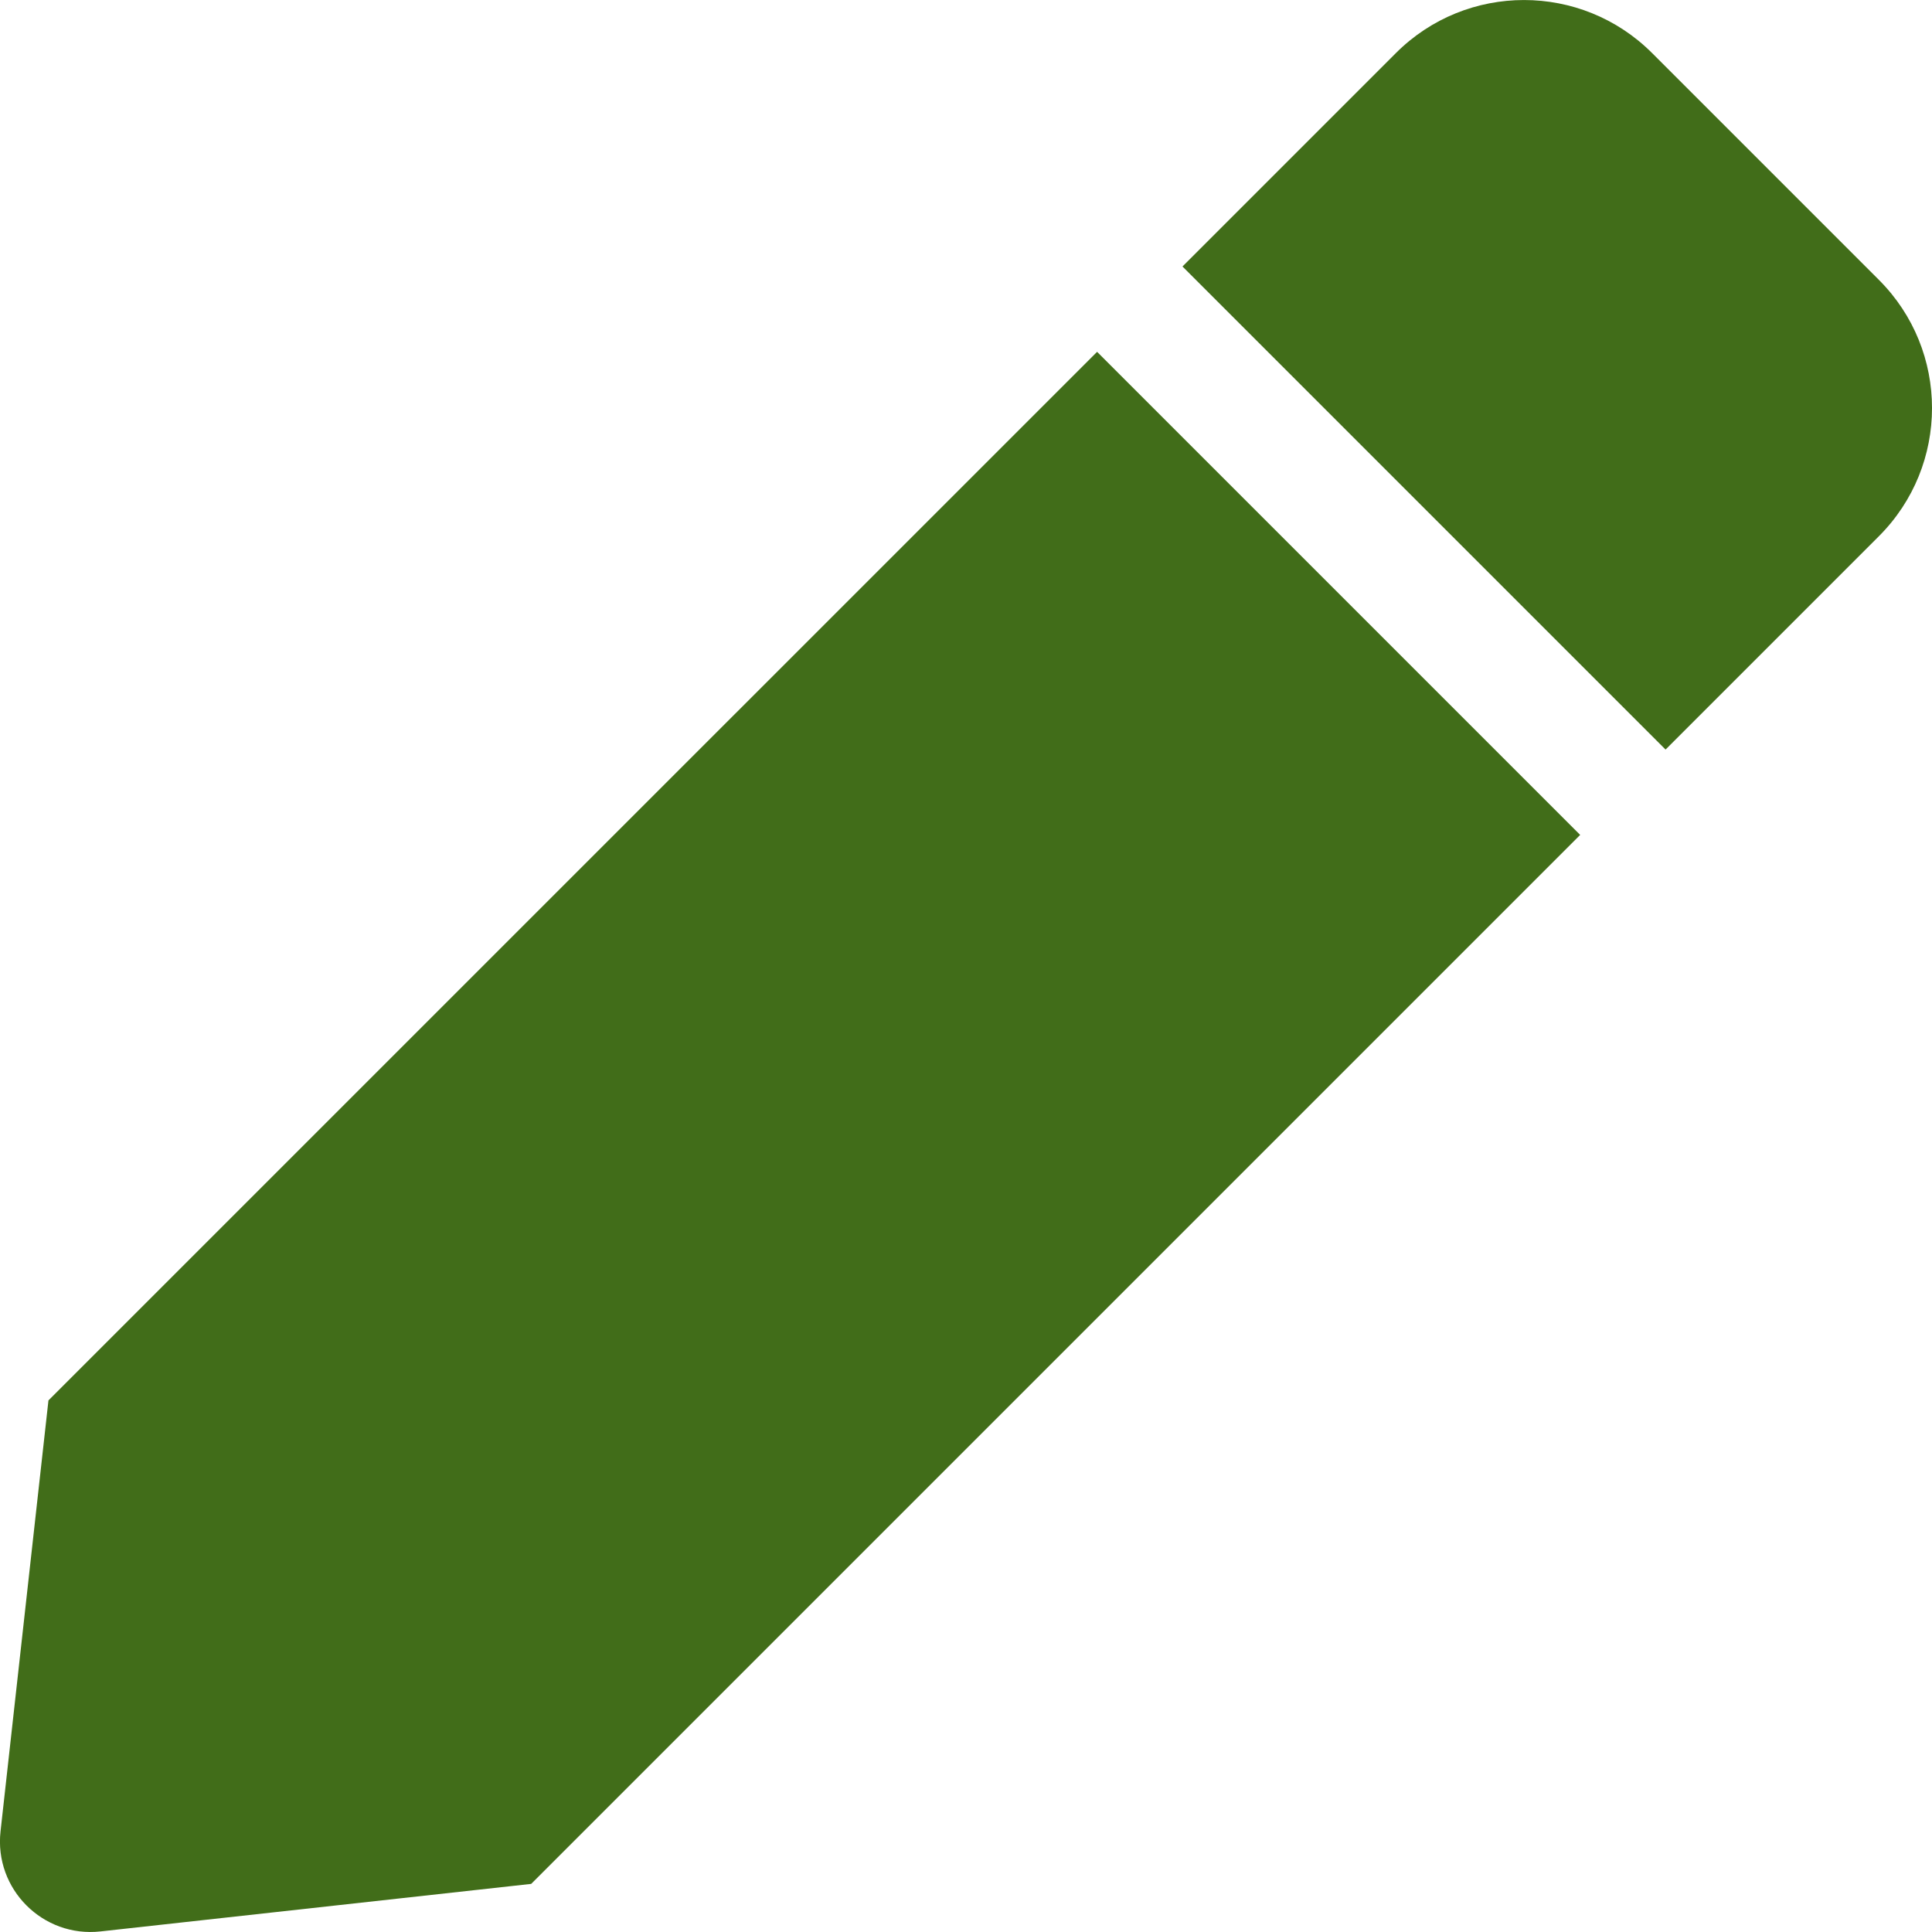
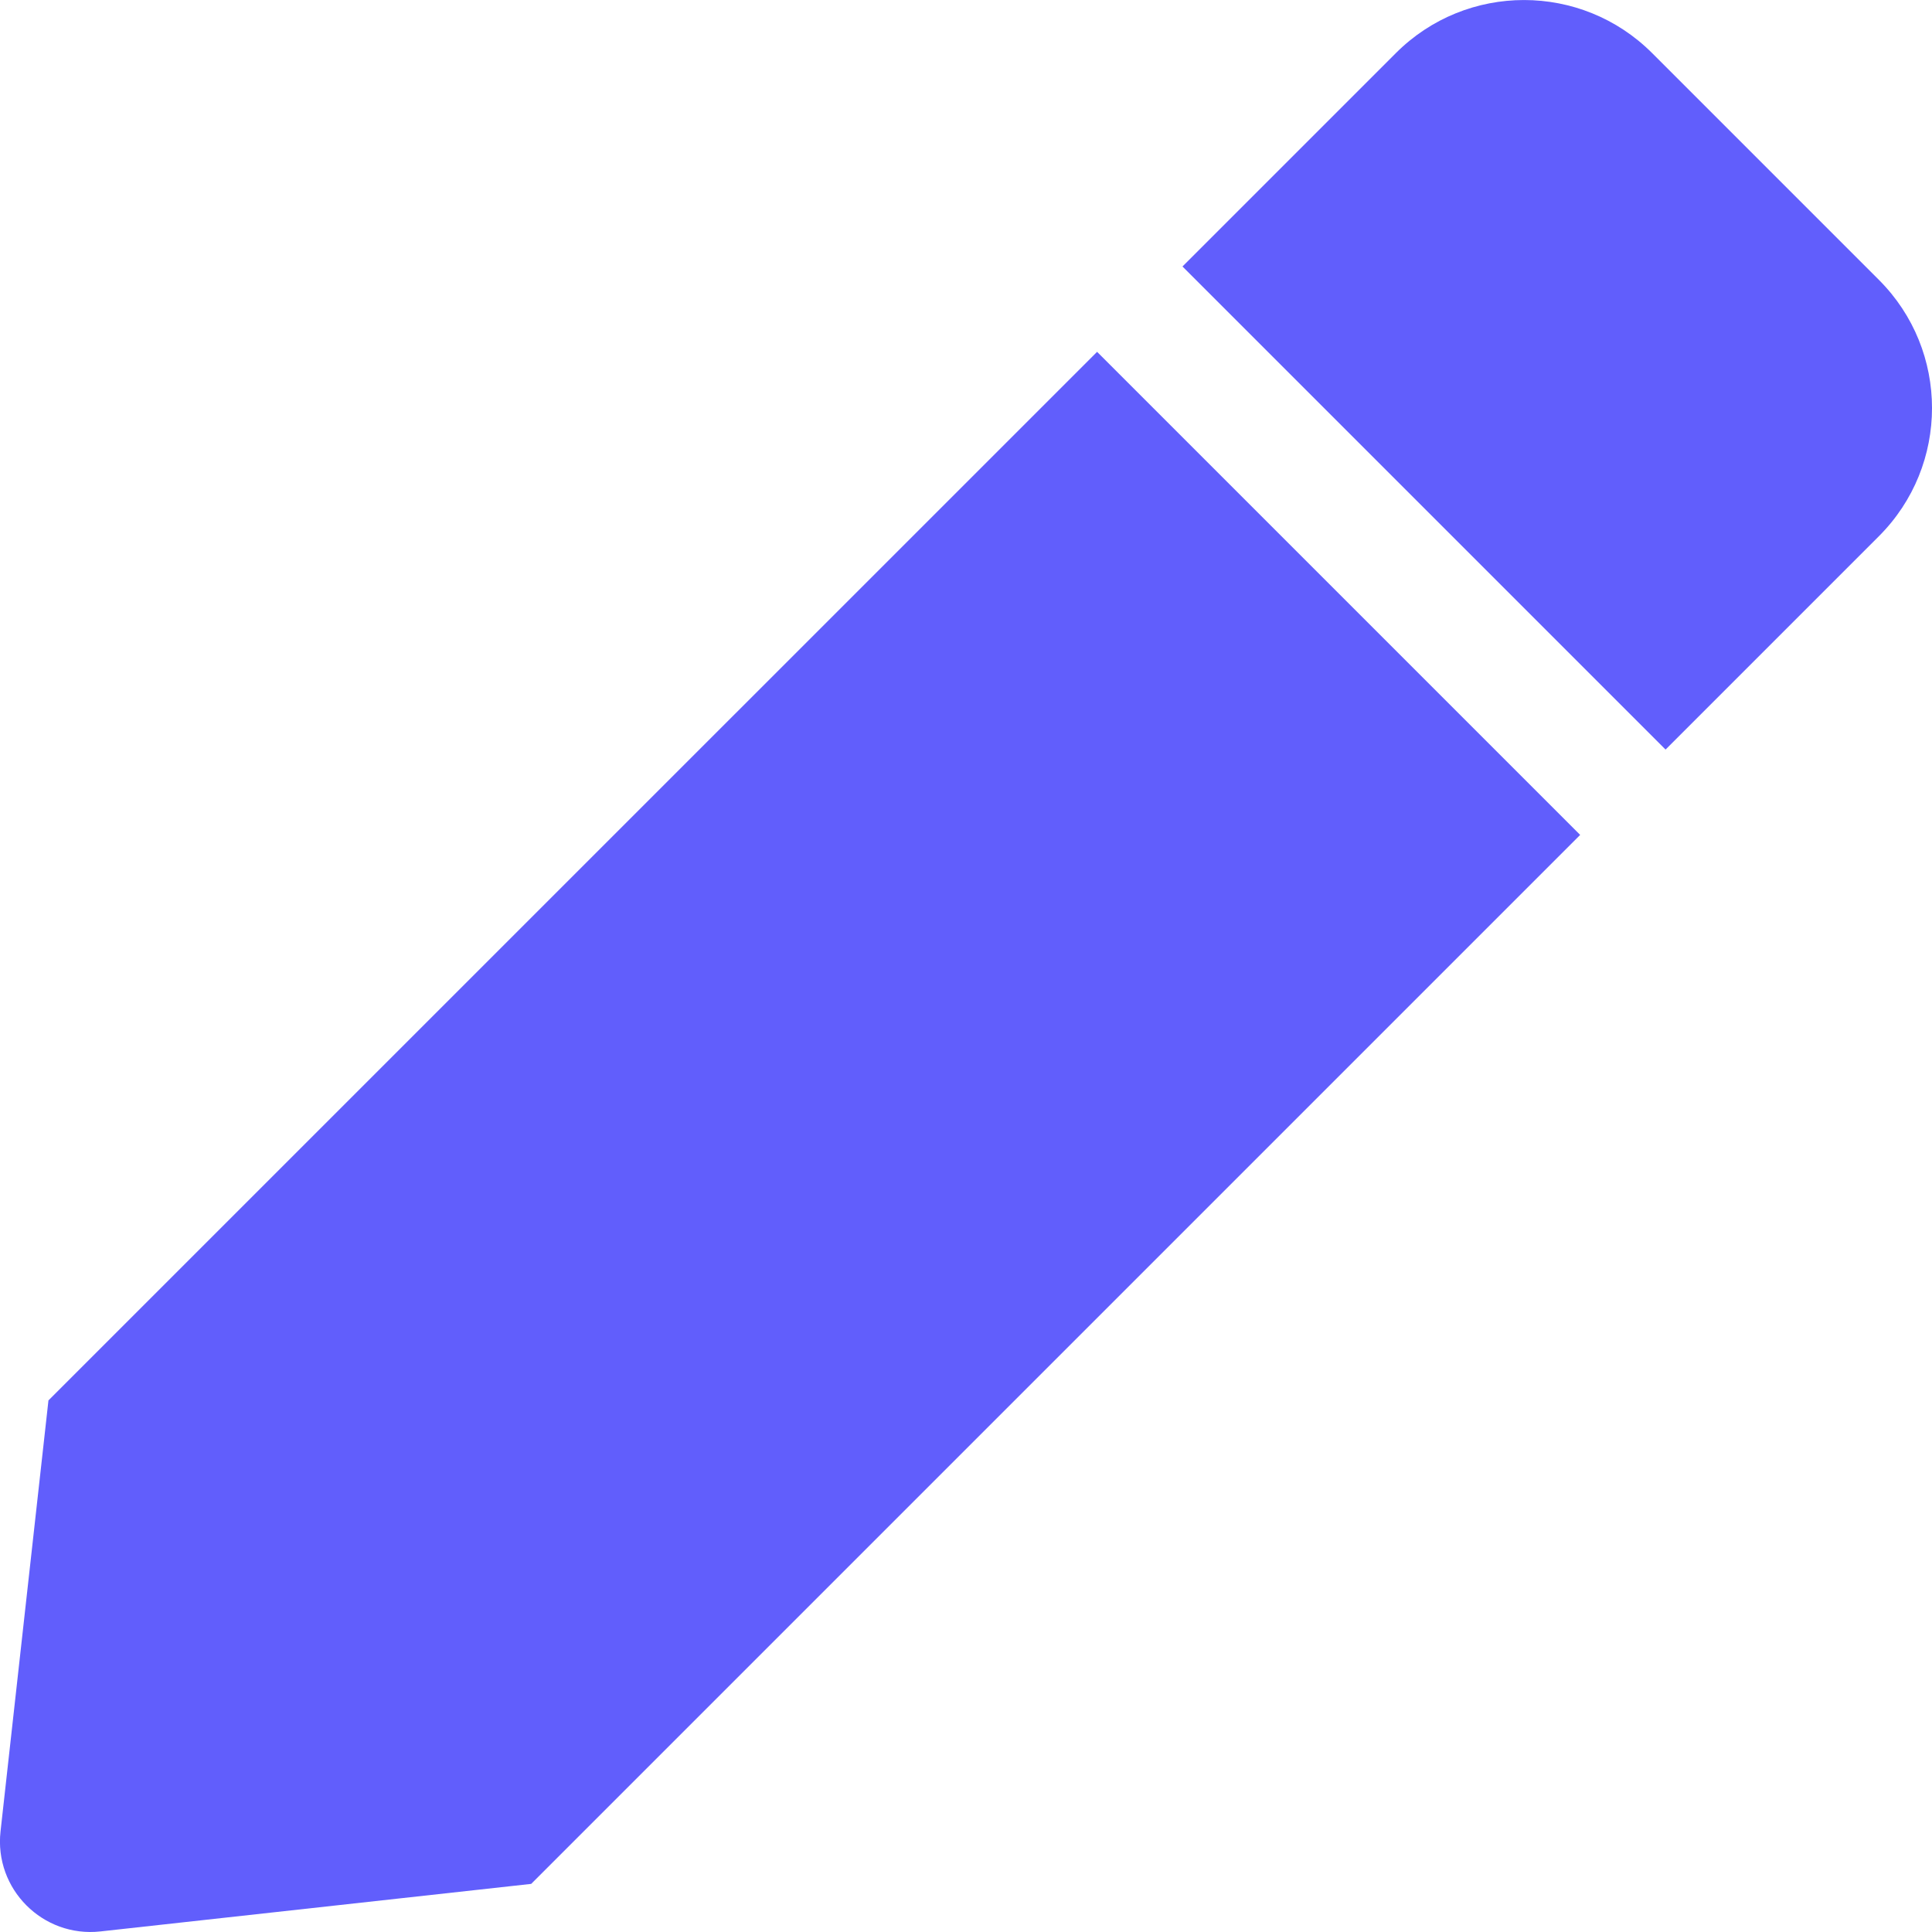
- <svg xmlns="http://www.w3.org/2000/svg" viewBox="0 0 512 512" fill="#416D19">
+ <svg xmlns="http://www.w3.org/2000/svg" viewBox="0 0 512 512" fill="#615EFC">
  <path d="m290.74 93.24 128.02 128.02-277.99 277.99-114.14 12.6c-15.28 1.69-28.19-11.23-26.49-26.51l12.7-114.22zm207.2-19.06-60.11-60.11c-18.75-18.75-49.16-18.75-67.91 0l-56.55 56.55 128.02 128.02 56.55-56.55c18.75-18.76 18.75-49.16 0-67.91z" />
</svg>
